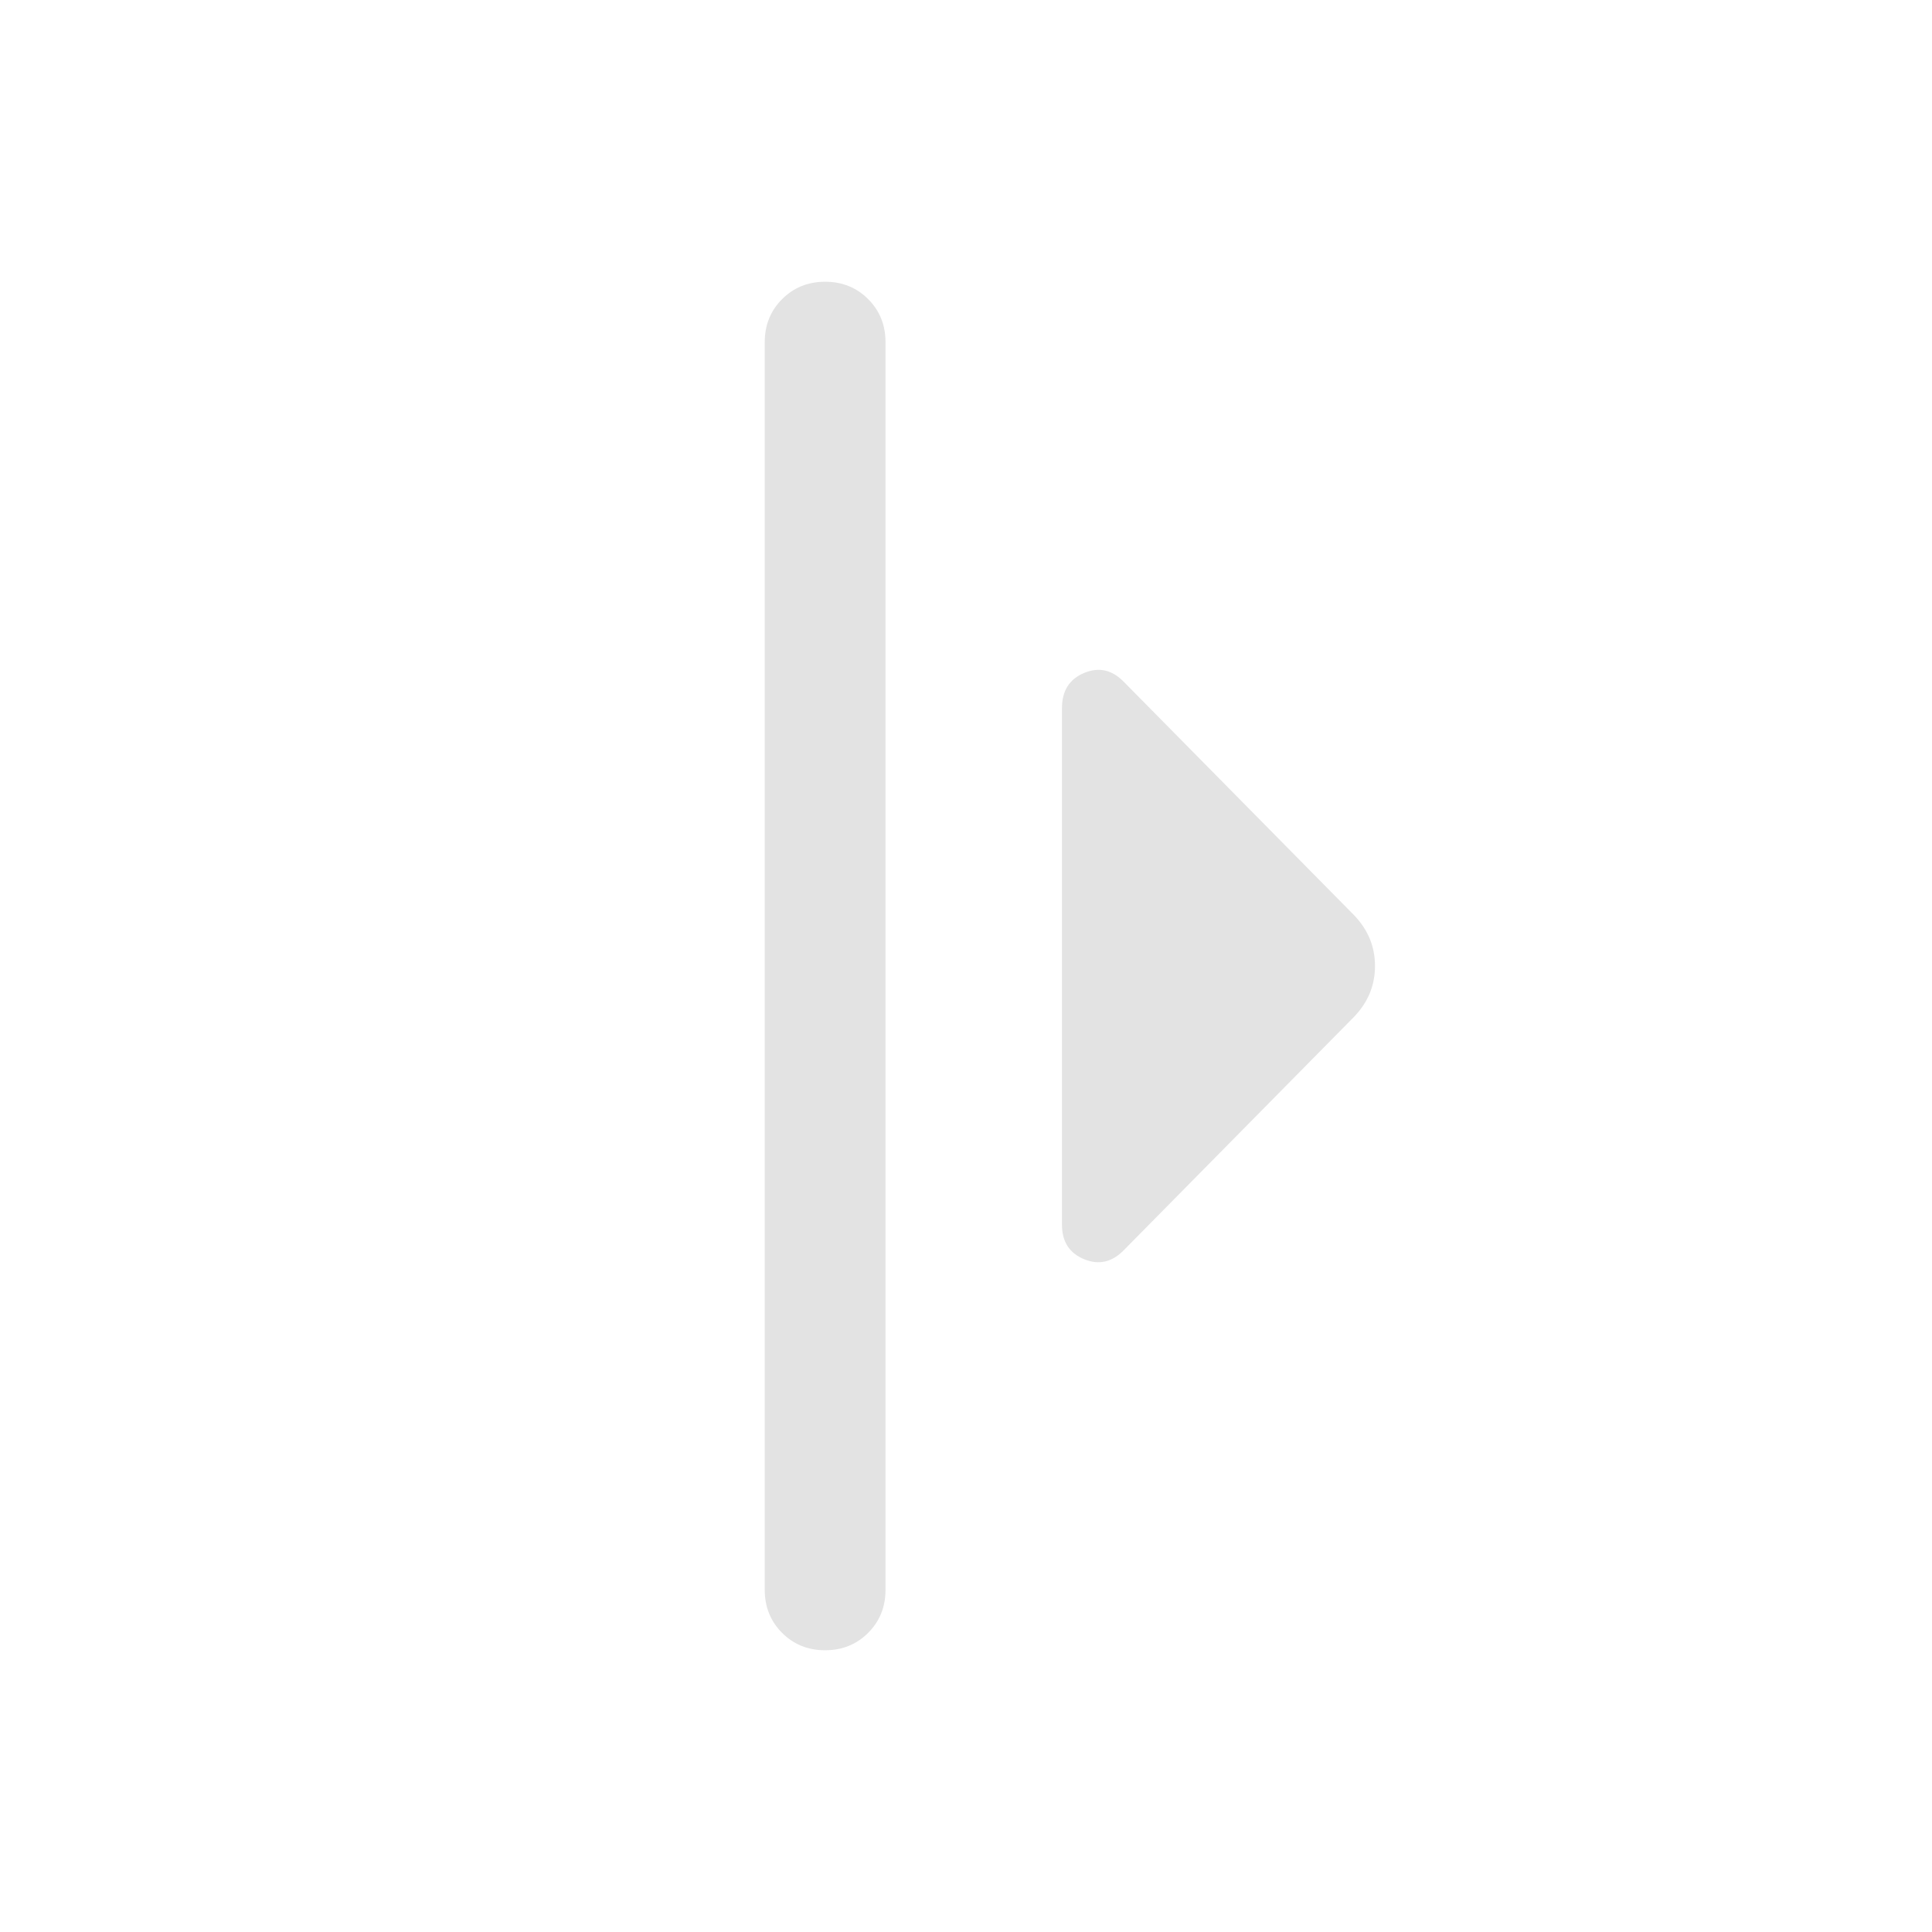
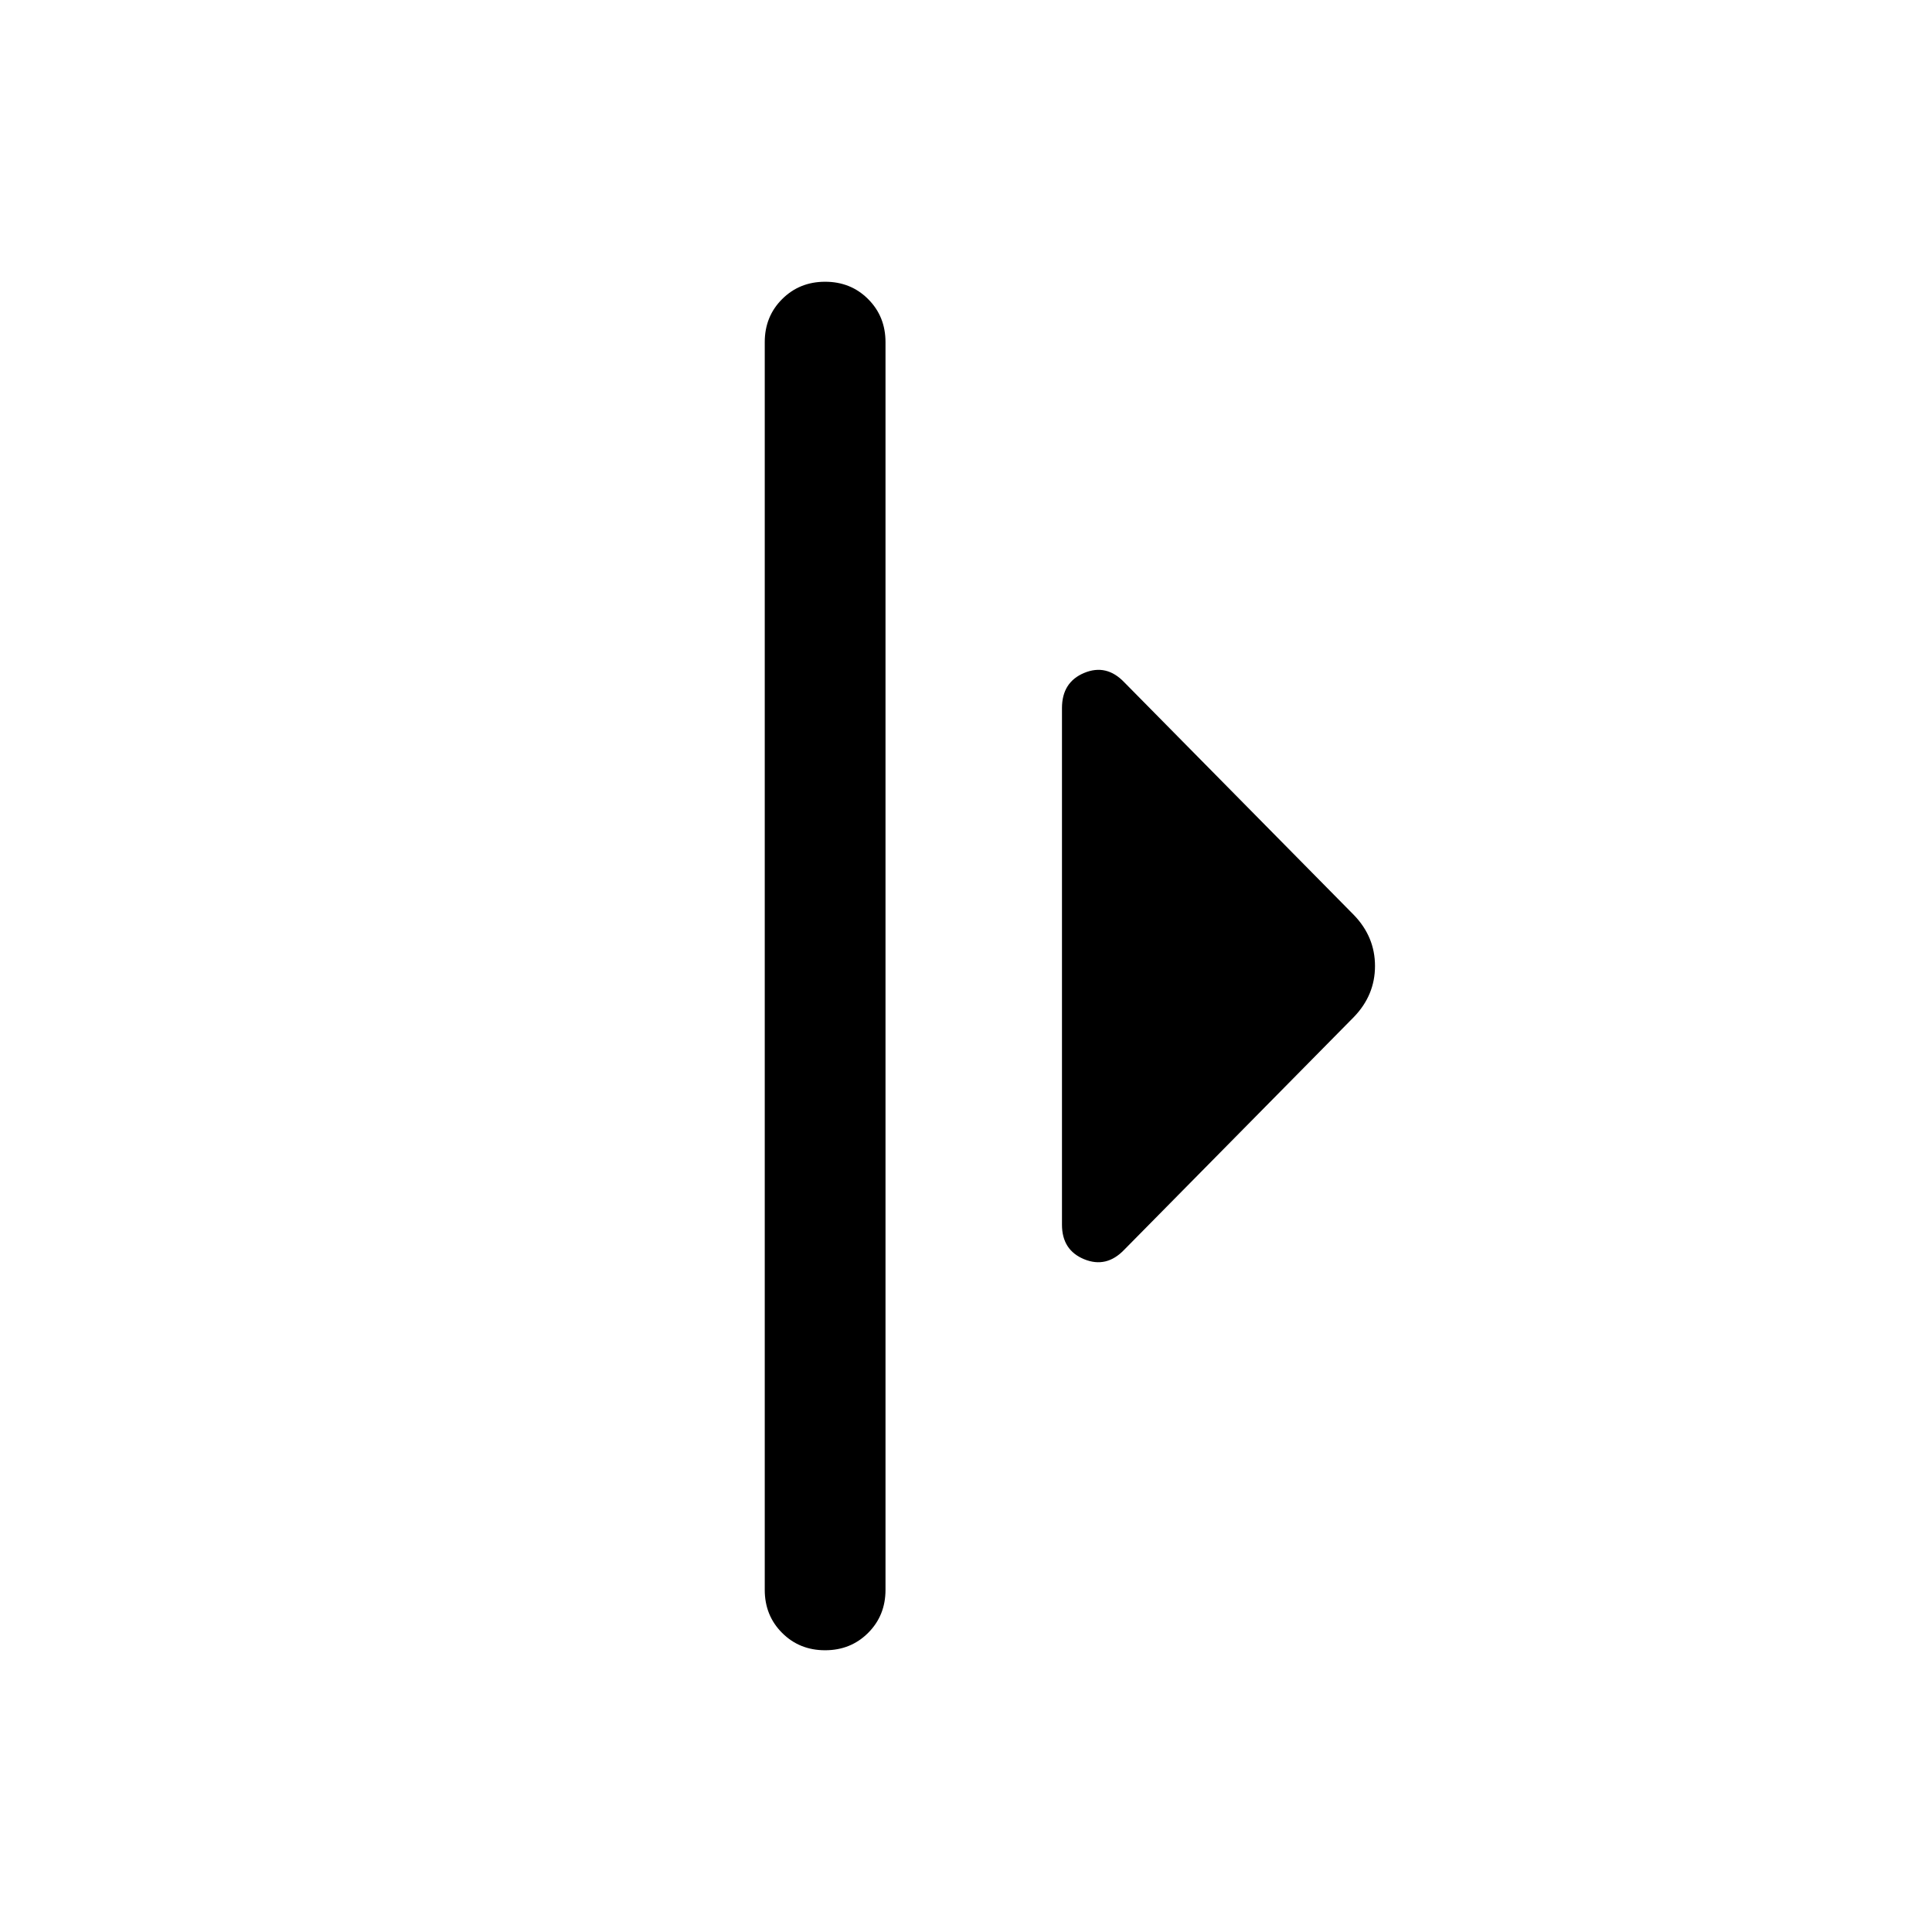
- <svg xmlns="http://www.w3.org/2000/svg" height="24px" viewBox="0 -960 960 960" width="24px" fill="#e3e3e3">
+ <svg xmlns="http://www.w3.org/2000/svg" height="24px" viewBox="0 -960 960 960" width="24px" fill="currentColor">
  <path d="M380-170v-620q0-12.75 8.63-21.37 8.63-8.63 21.38-8.63 12.76 0 21.37 8.63Q440-802.75 440-790v620q0 12.75-8.63 21.37-8.63 8.63-21.38 8.63-12.76 0-21.37-8.63Q380-157.25 380-170Zm147.69-181.46v-256.69q0-12.88 11.04-17.48t19.89 4.63l114.15 115.69q10.46 10.85 10.46 25.31 0 14.46-10.46 25.31L558.62-339q-8.85 9.23-19.89 4.71-11.04-4.52-11.04-17.17Z" />
</svg>
